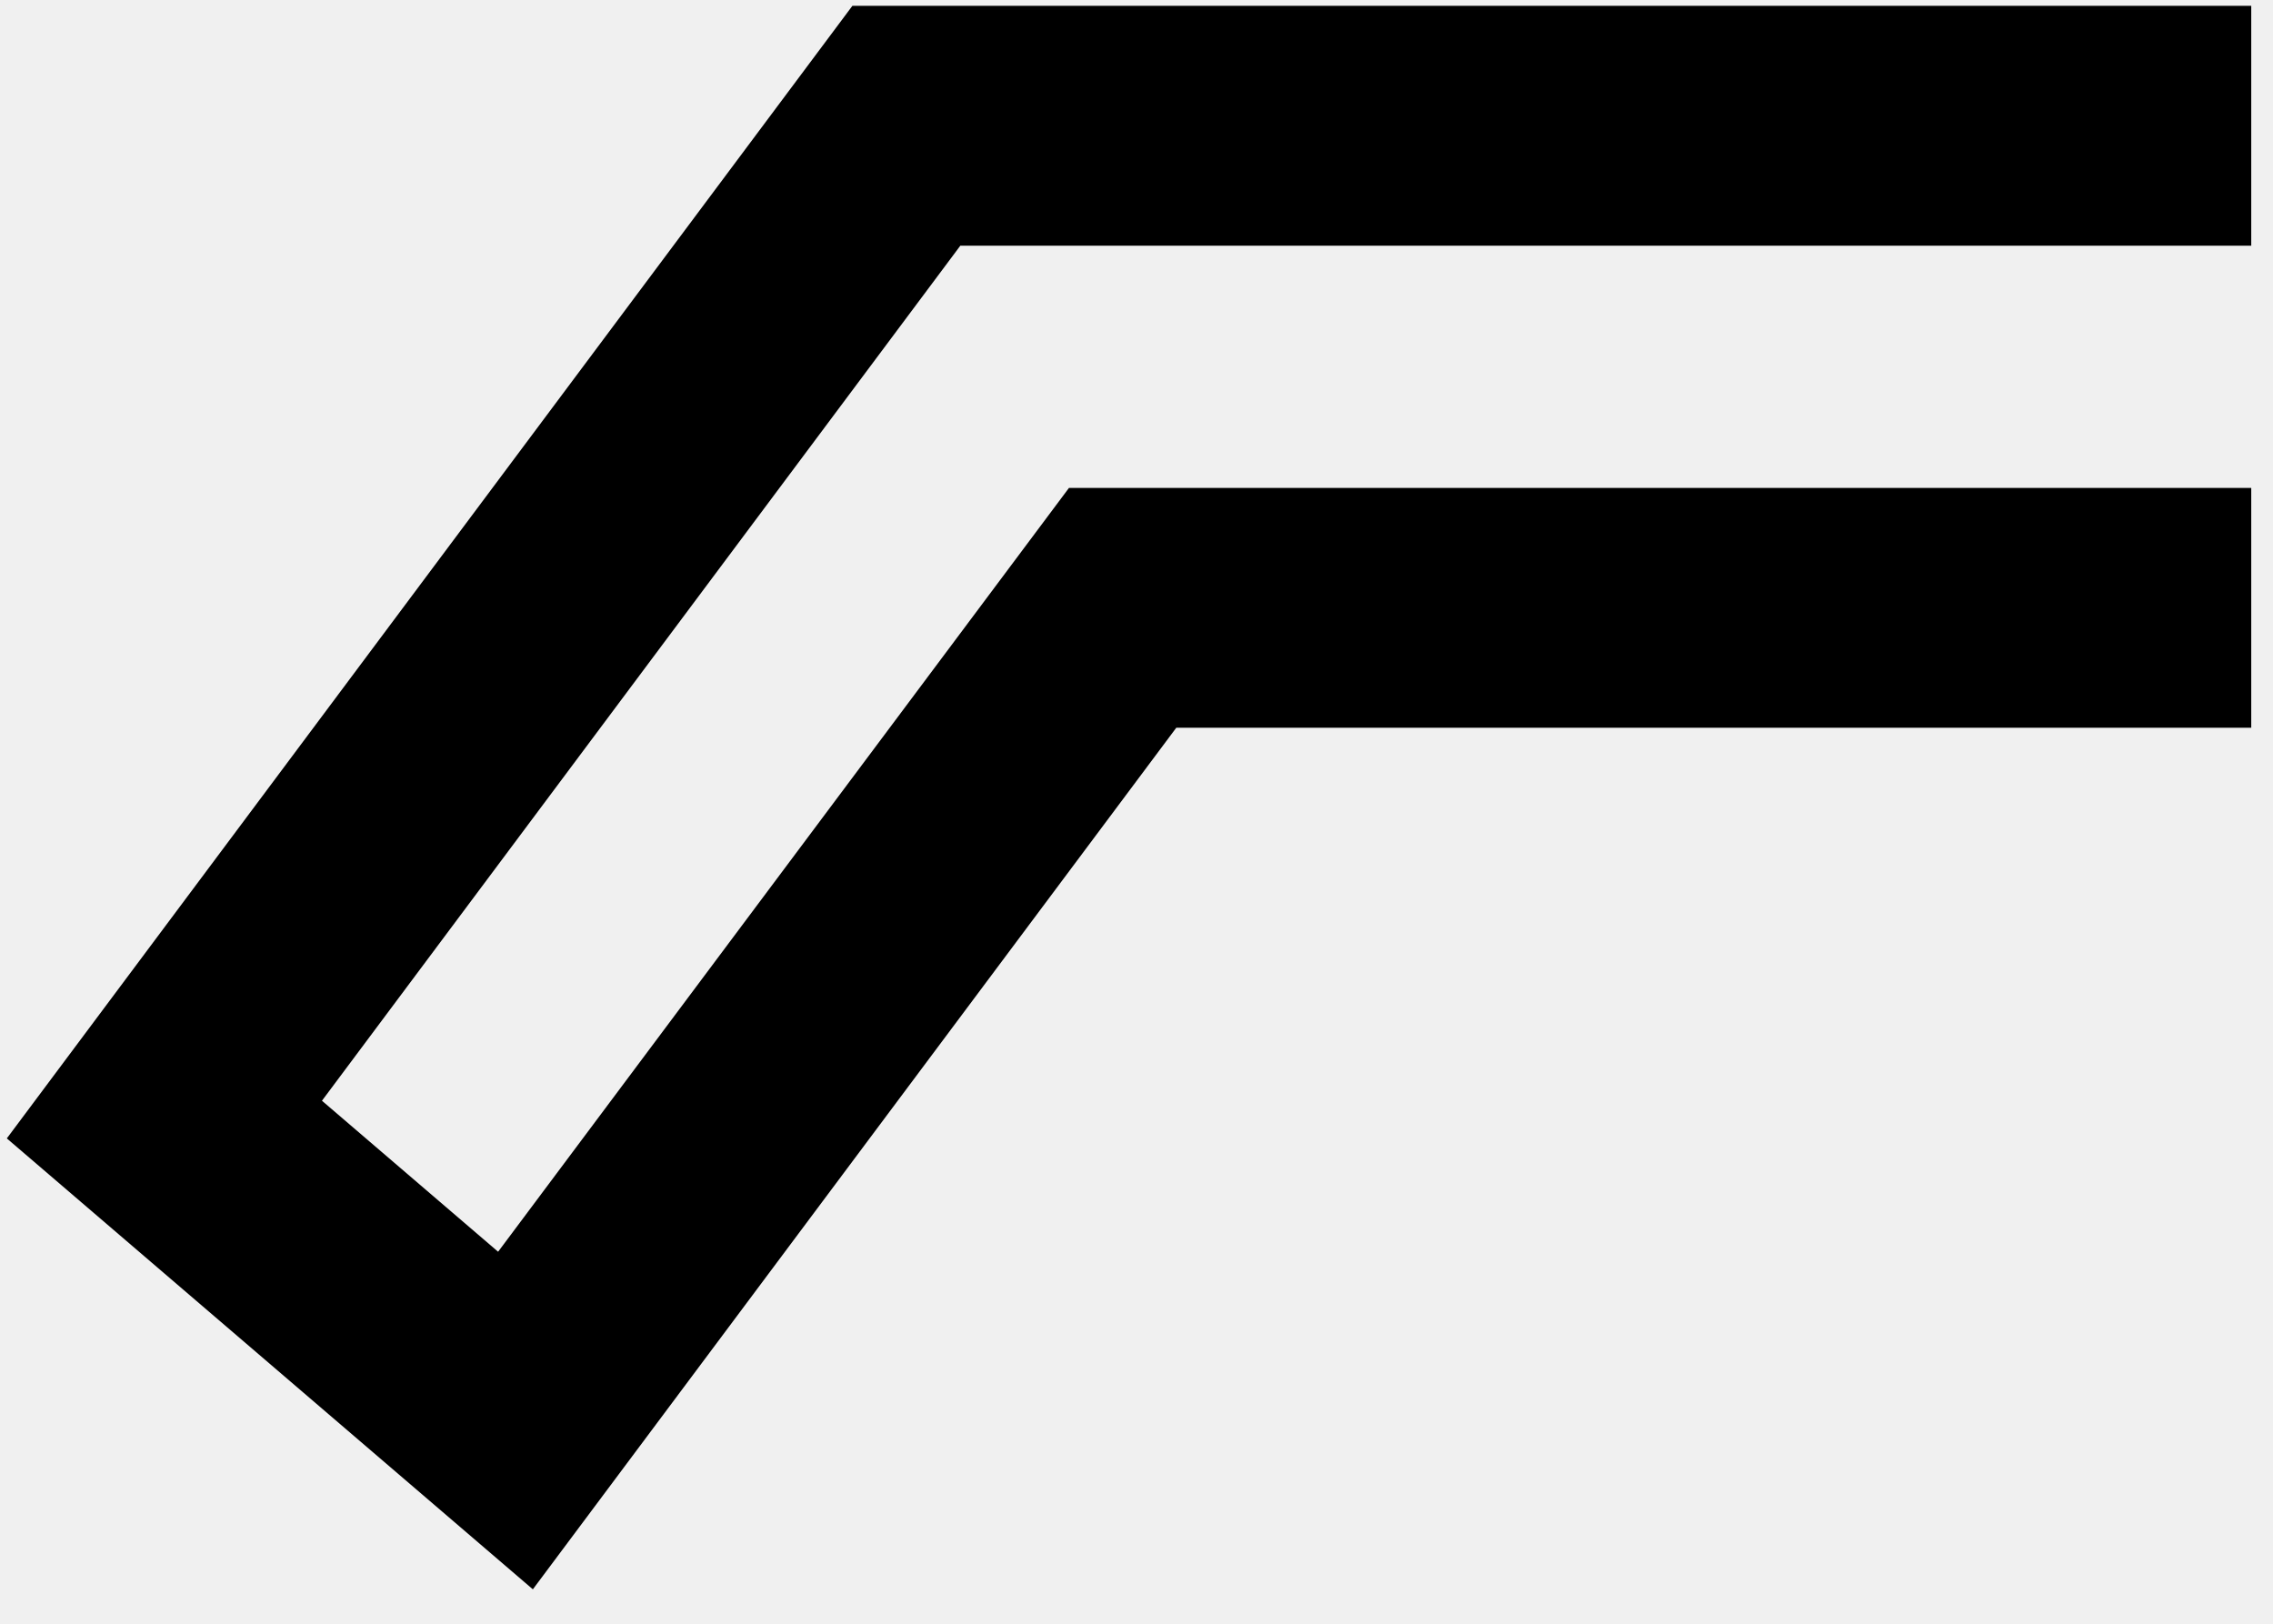
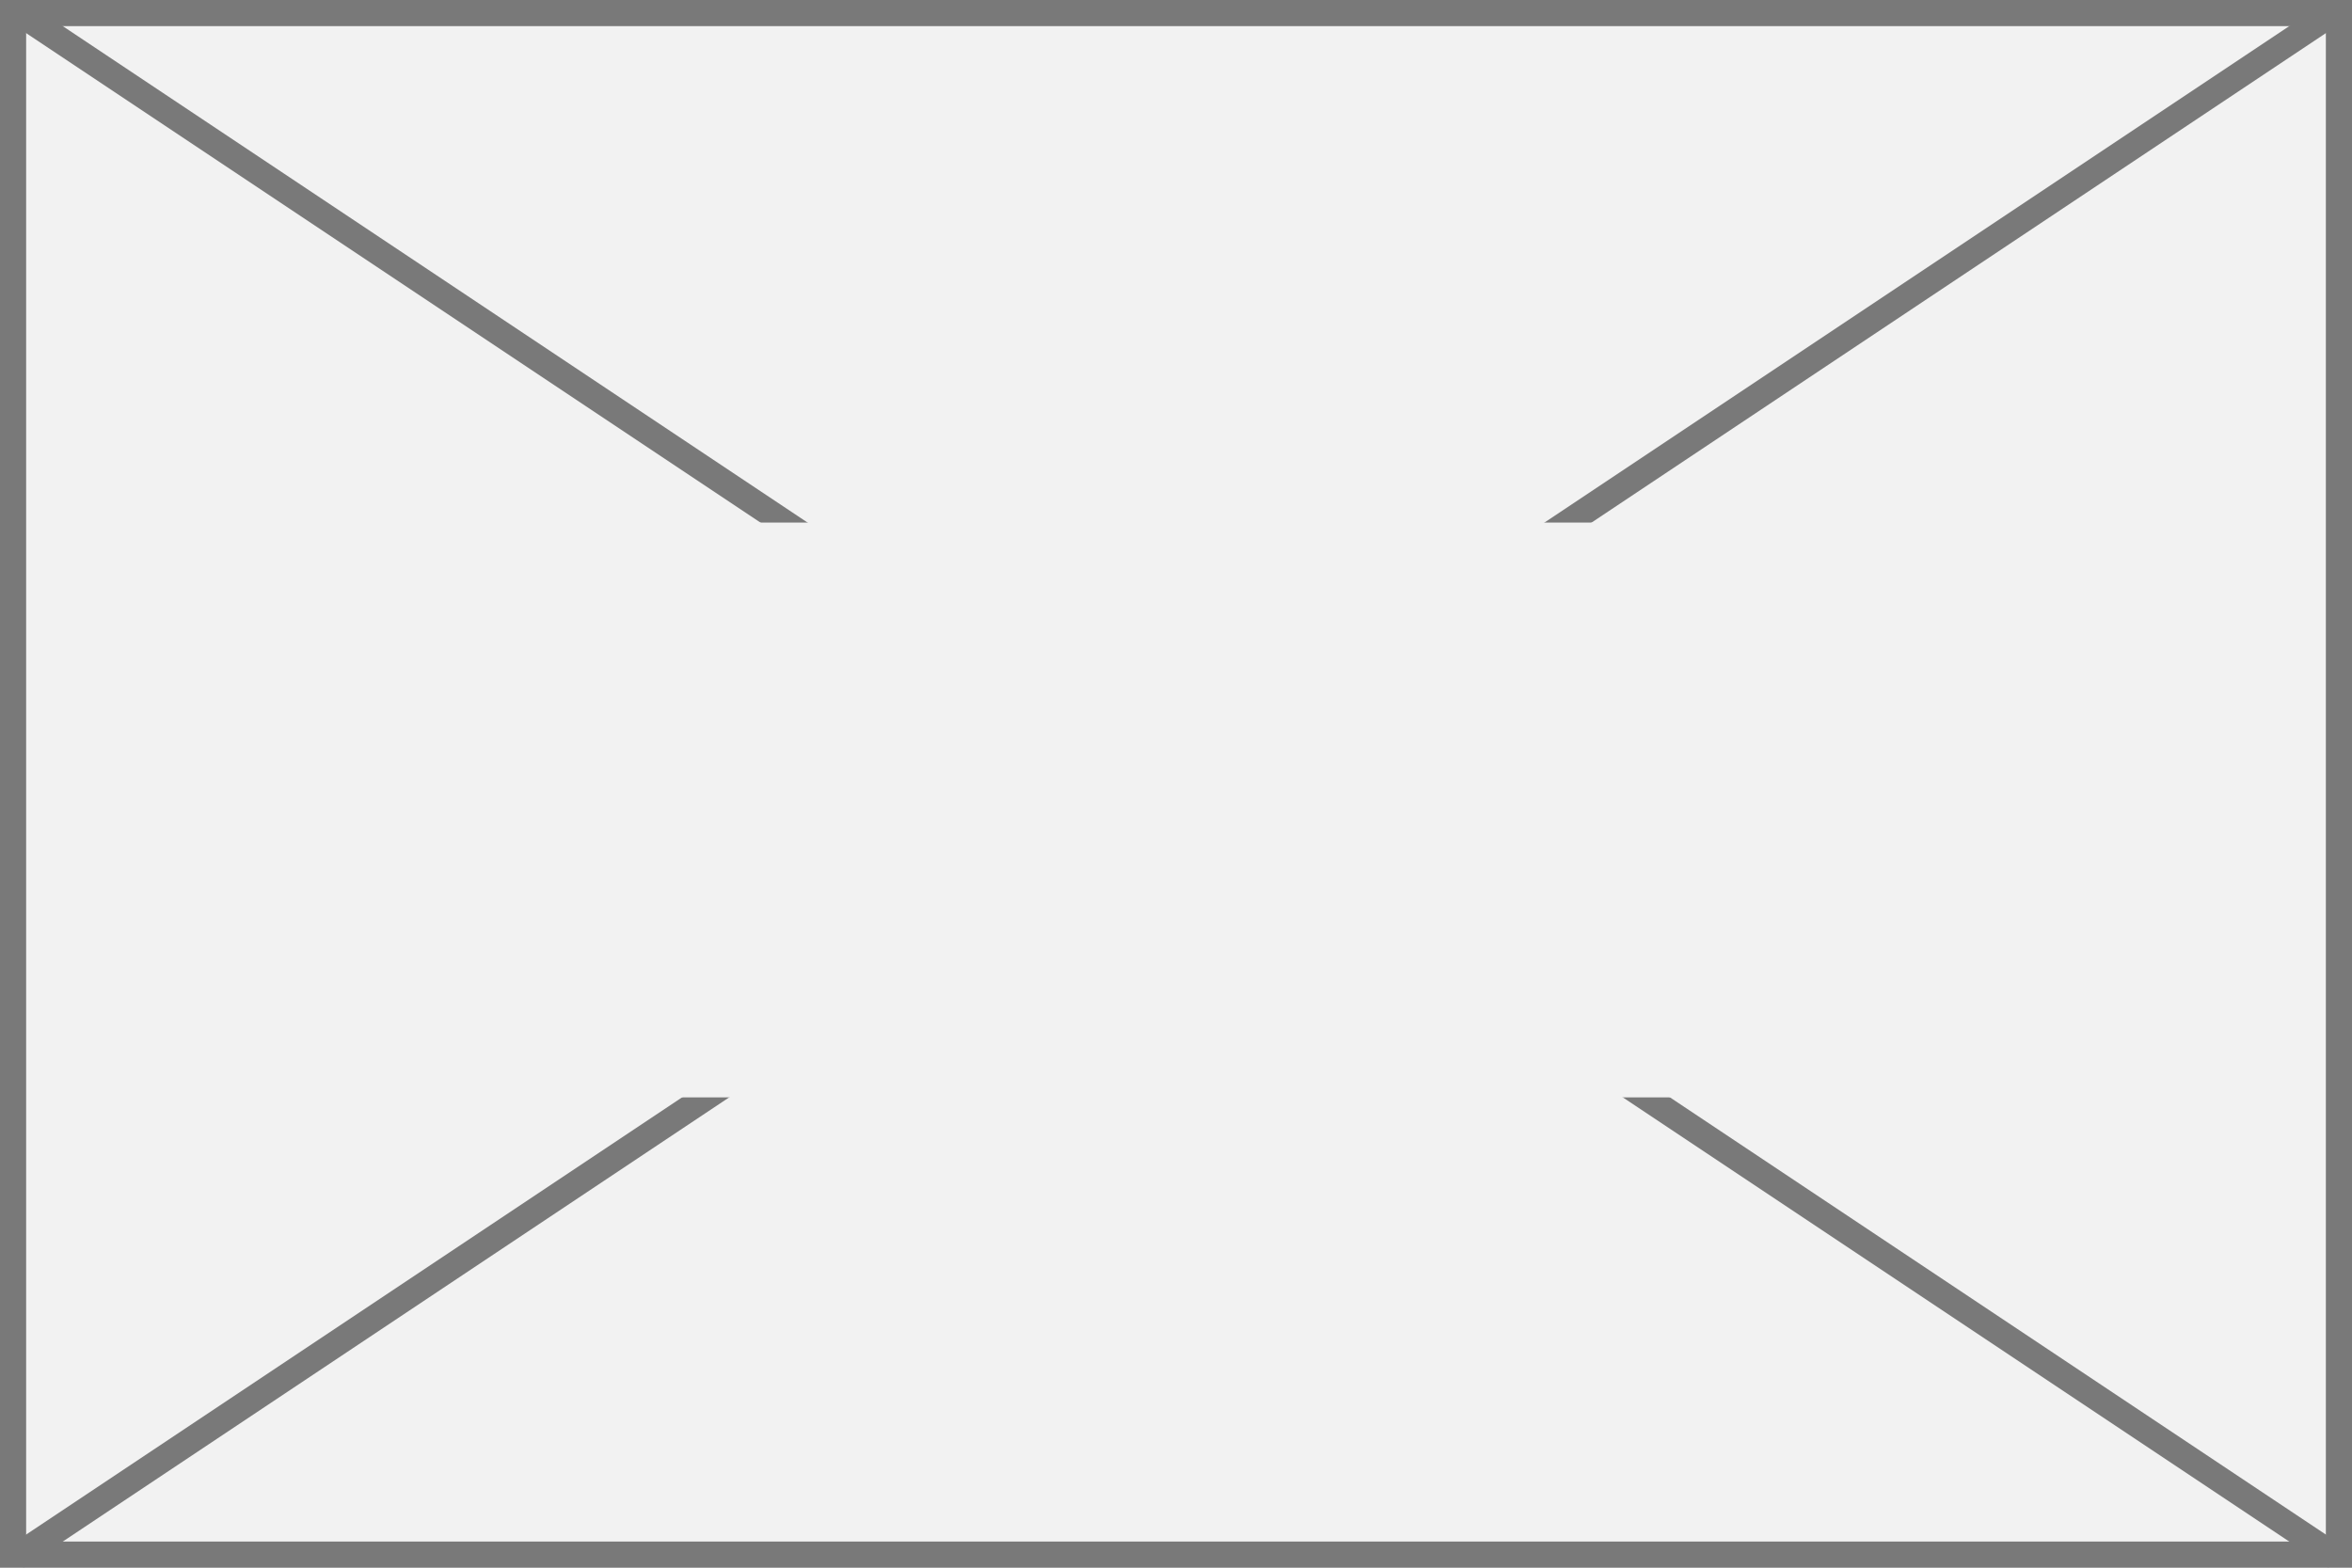
- <svg xmlns="http://www.w3.org/2000/svg" version="1.1" width="14px" height="10px">
-   <g transform="matrix(1 0 0 1 -160 -461 )">
-     <path d="M 7.245 4.482  L 3.282 9.788  L 0.042 7.011  L 5.25 0.036  L 13.866 0.036  L 13.866 1.513  L 5.915 1.513  L 1.983 6.779  L 3.068 7.709  L 6.584 3.005  L 13.866 3.005  L 13.866 4.482  L 7.245 4.482  Z " fill-rule="nonzero" fill="#000000" stroke="none" transform="matrix(1 0 0 1 160 461 )" />
+ <svg xmlns="http://www.w3.org/2000/svg" version="1.1" width="90px" height="60px">
+   <defs>
+     <mask fill="white" id="clip176">
+       <path d="M 6.859 20  L 85.141 20  L 85.141 42  L 6.859 42  Z M 0 0  L 90 0  L 90 60  L 0 60  Z " fill-rule="evenodd" />
+     </mask>
+   </defs>
+   <g>
+     <path d="M 0.5 0.5  L 89.5 0.5  L 89.5 59.5  L 0.5 59.5  L 0.5 0.5  Z " fill-rule="nonzero" fill="#f2f2f2" stroke="none" />
+     <path d="M 0.5 0.5  L 89.5 0.5  L 89.5 59.5  L 0.5 59.5  L 0.5 0.5  Z " stroke-width="1" stroke="#797979" fill="none" />
+     <path d="M 0.624 0.416  L 89.376 59.584  M 89.376 0.416  L 0.624 59.584  " stroke-width="1" stroke="#797979" fill="none" mask="url(#clip176)" />
  </g>
</svg>
